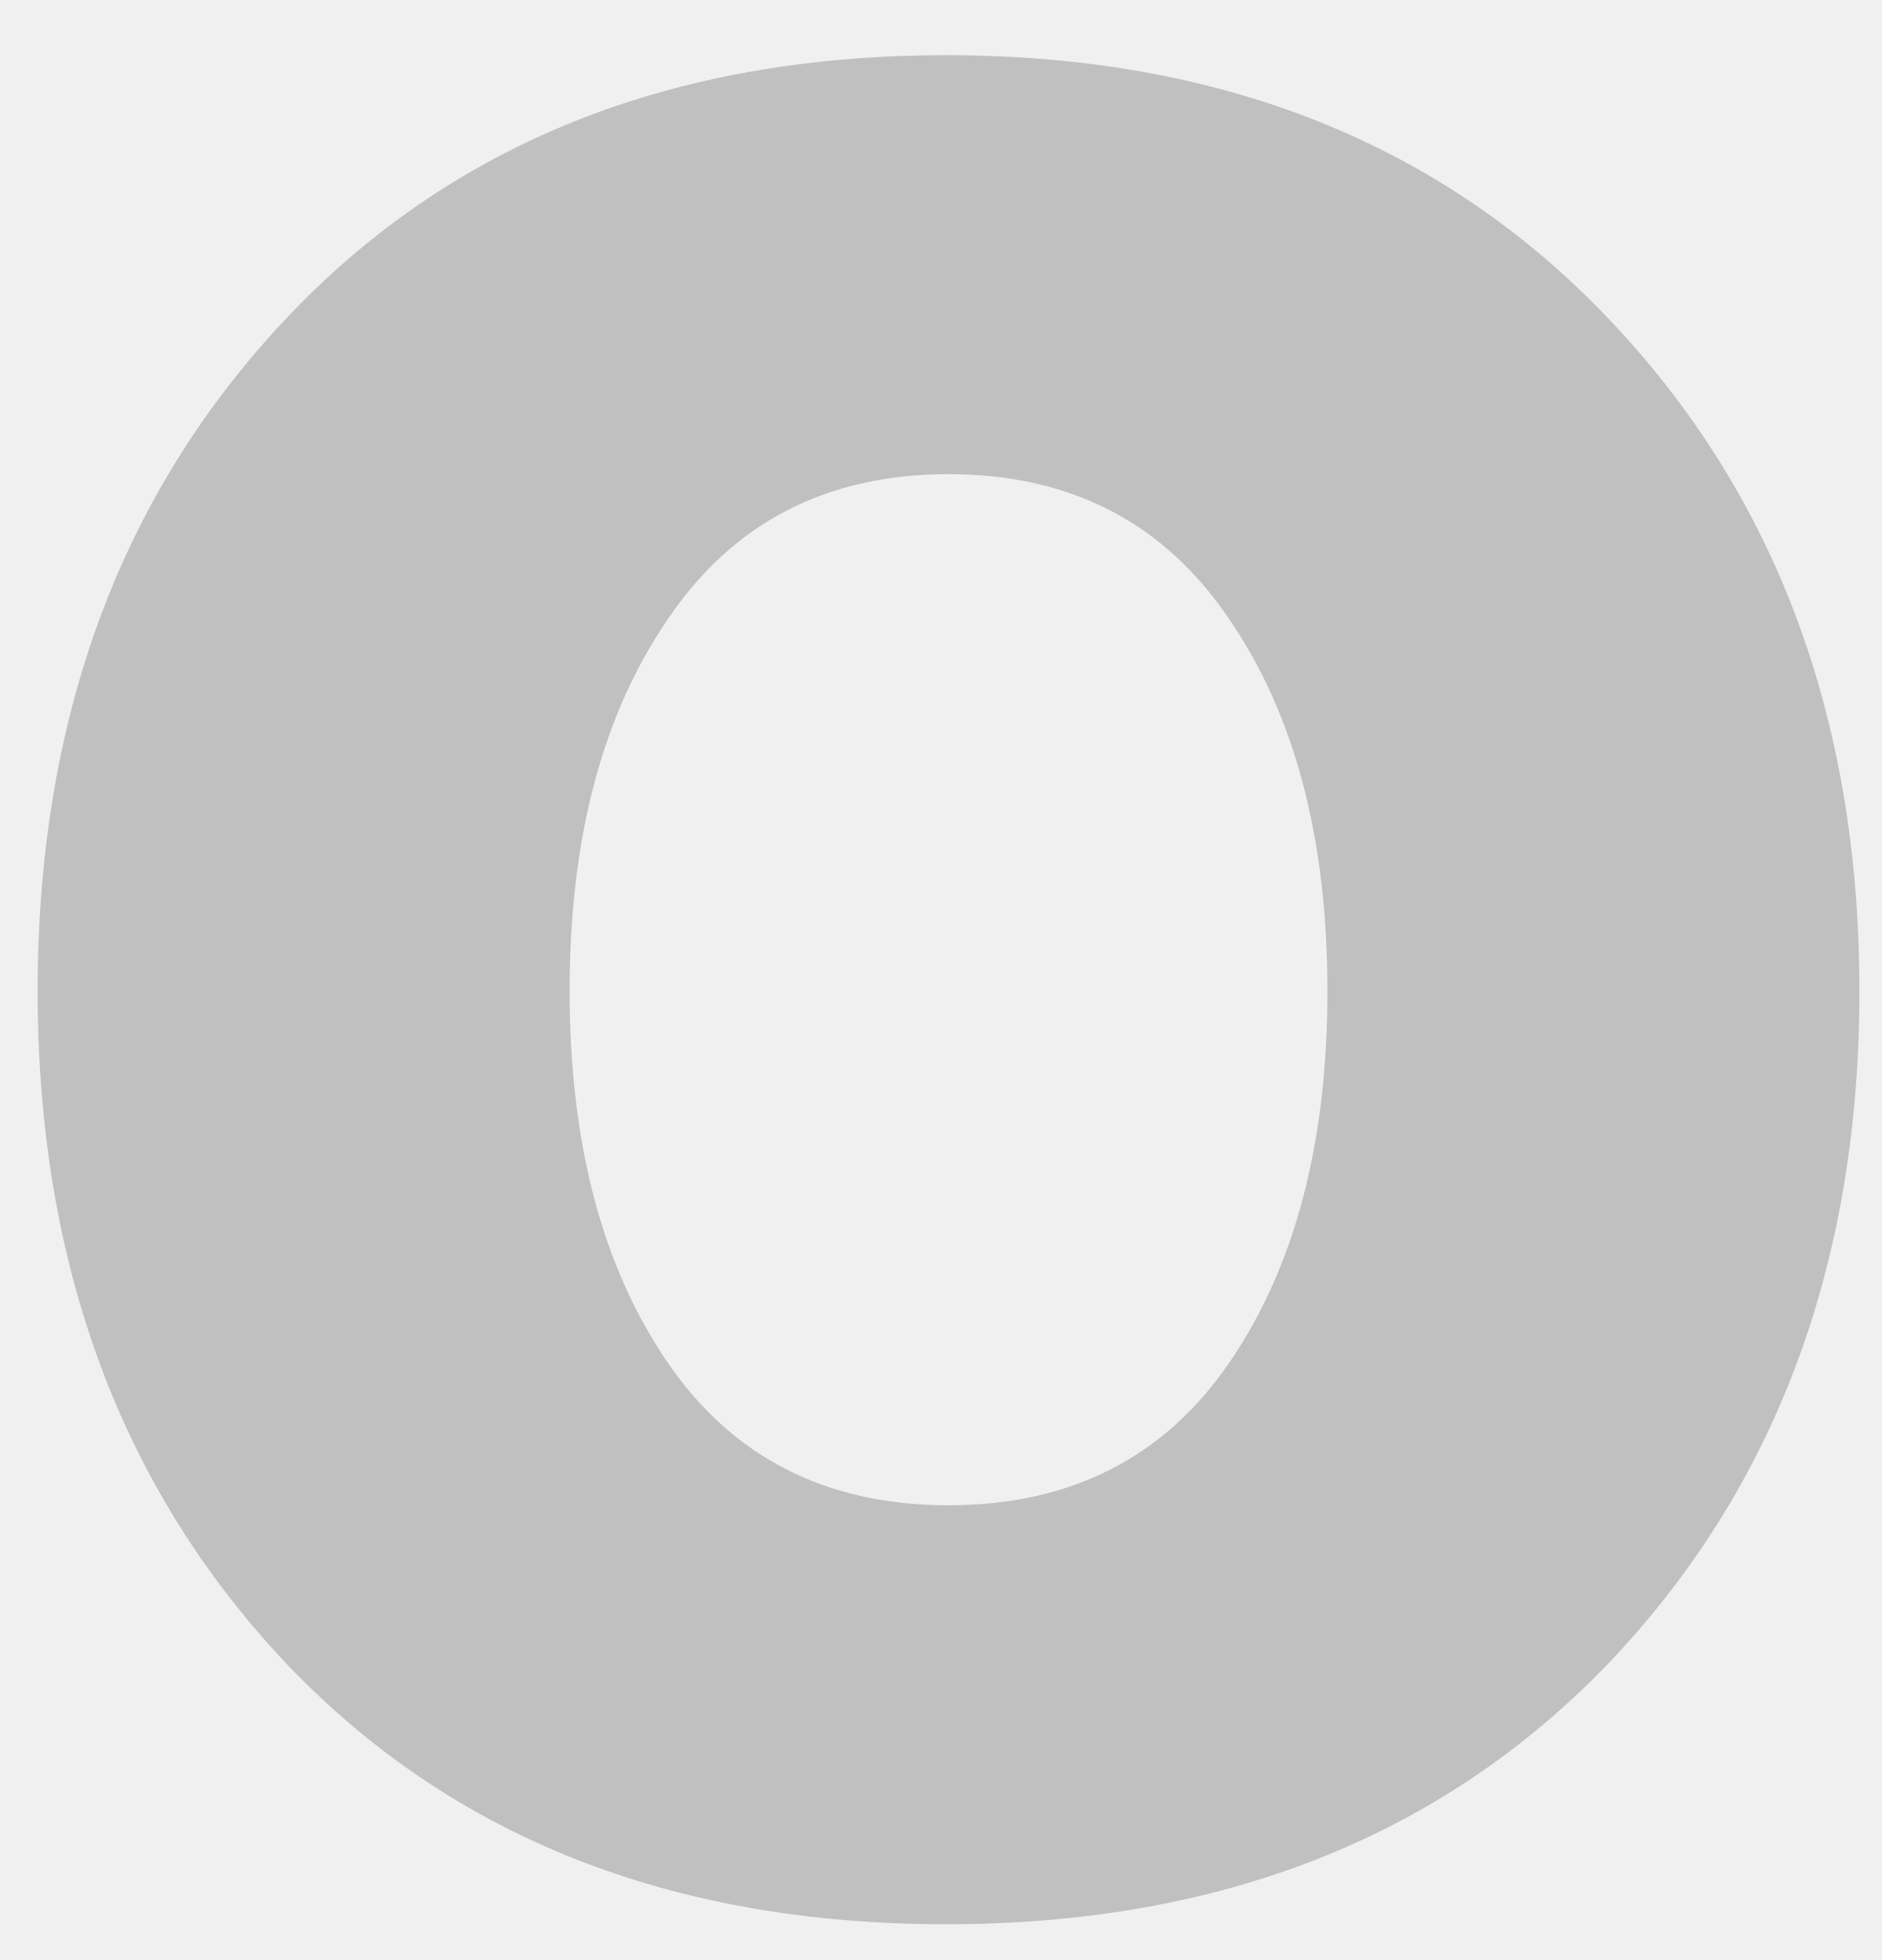
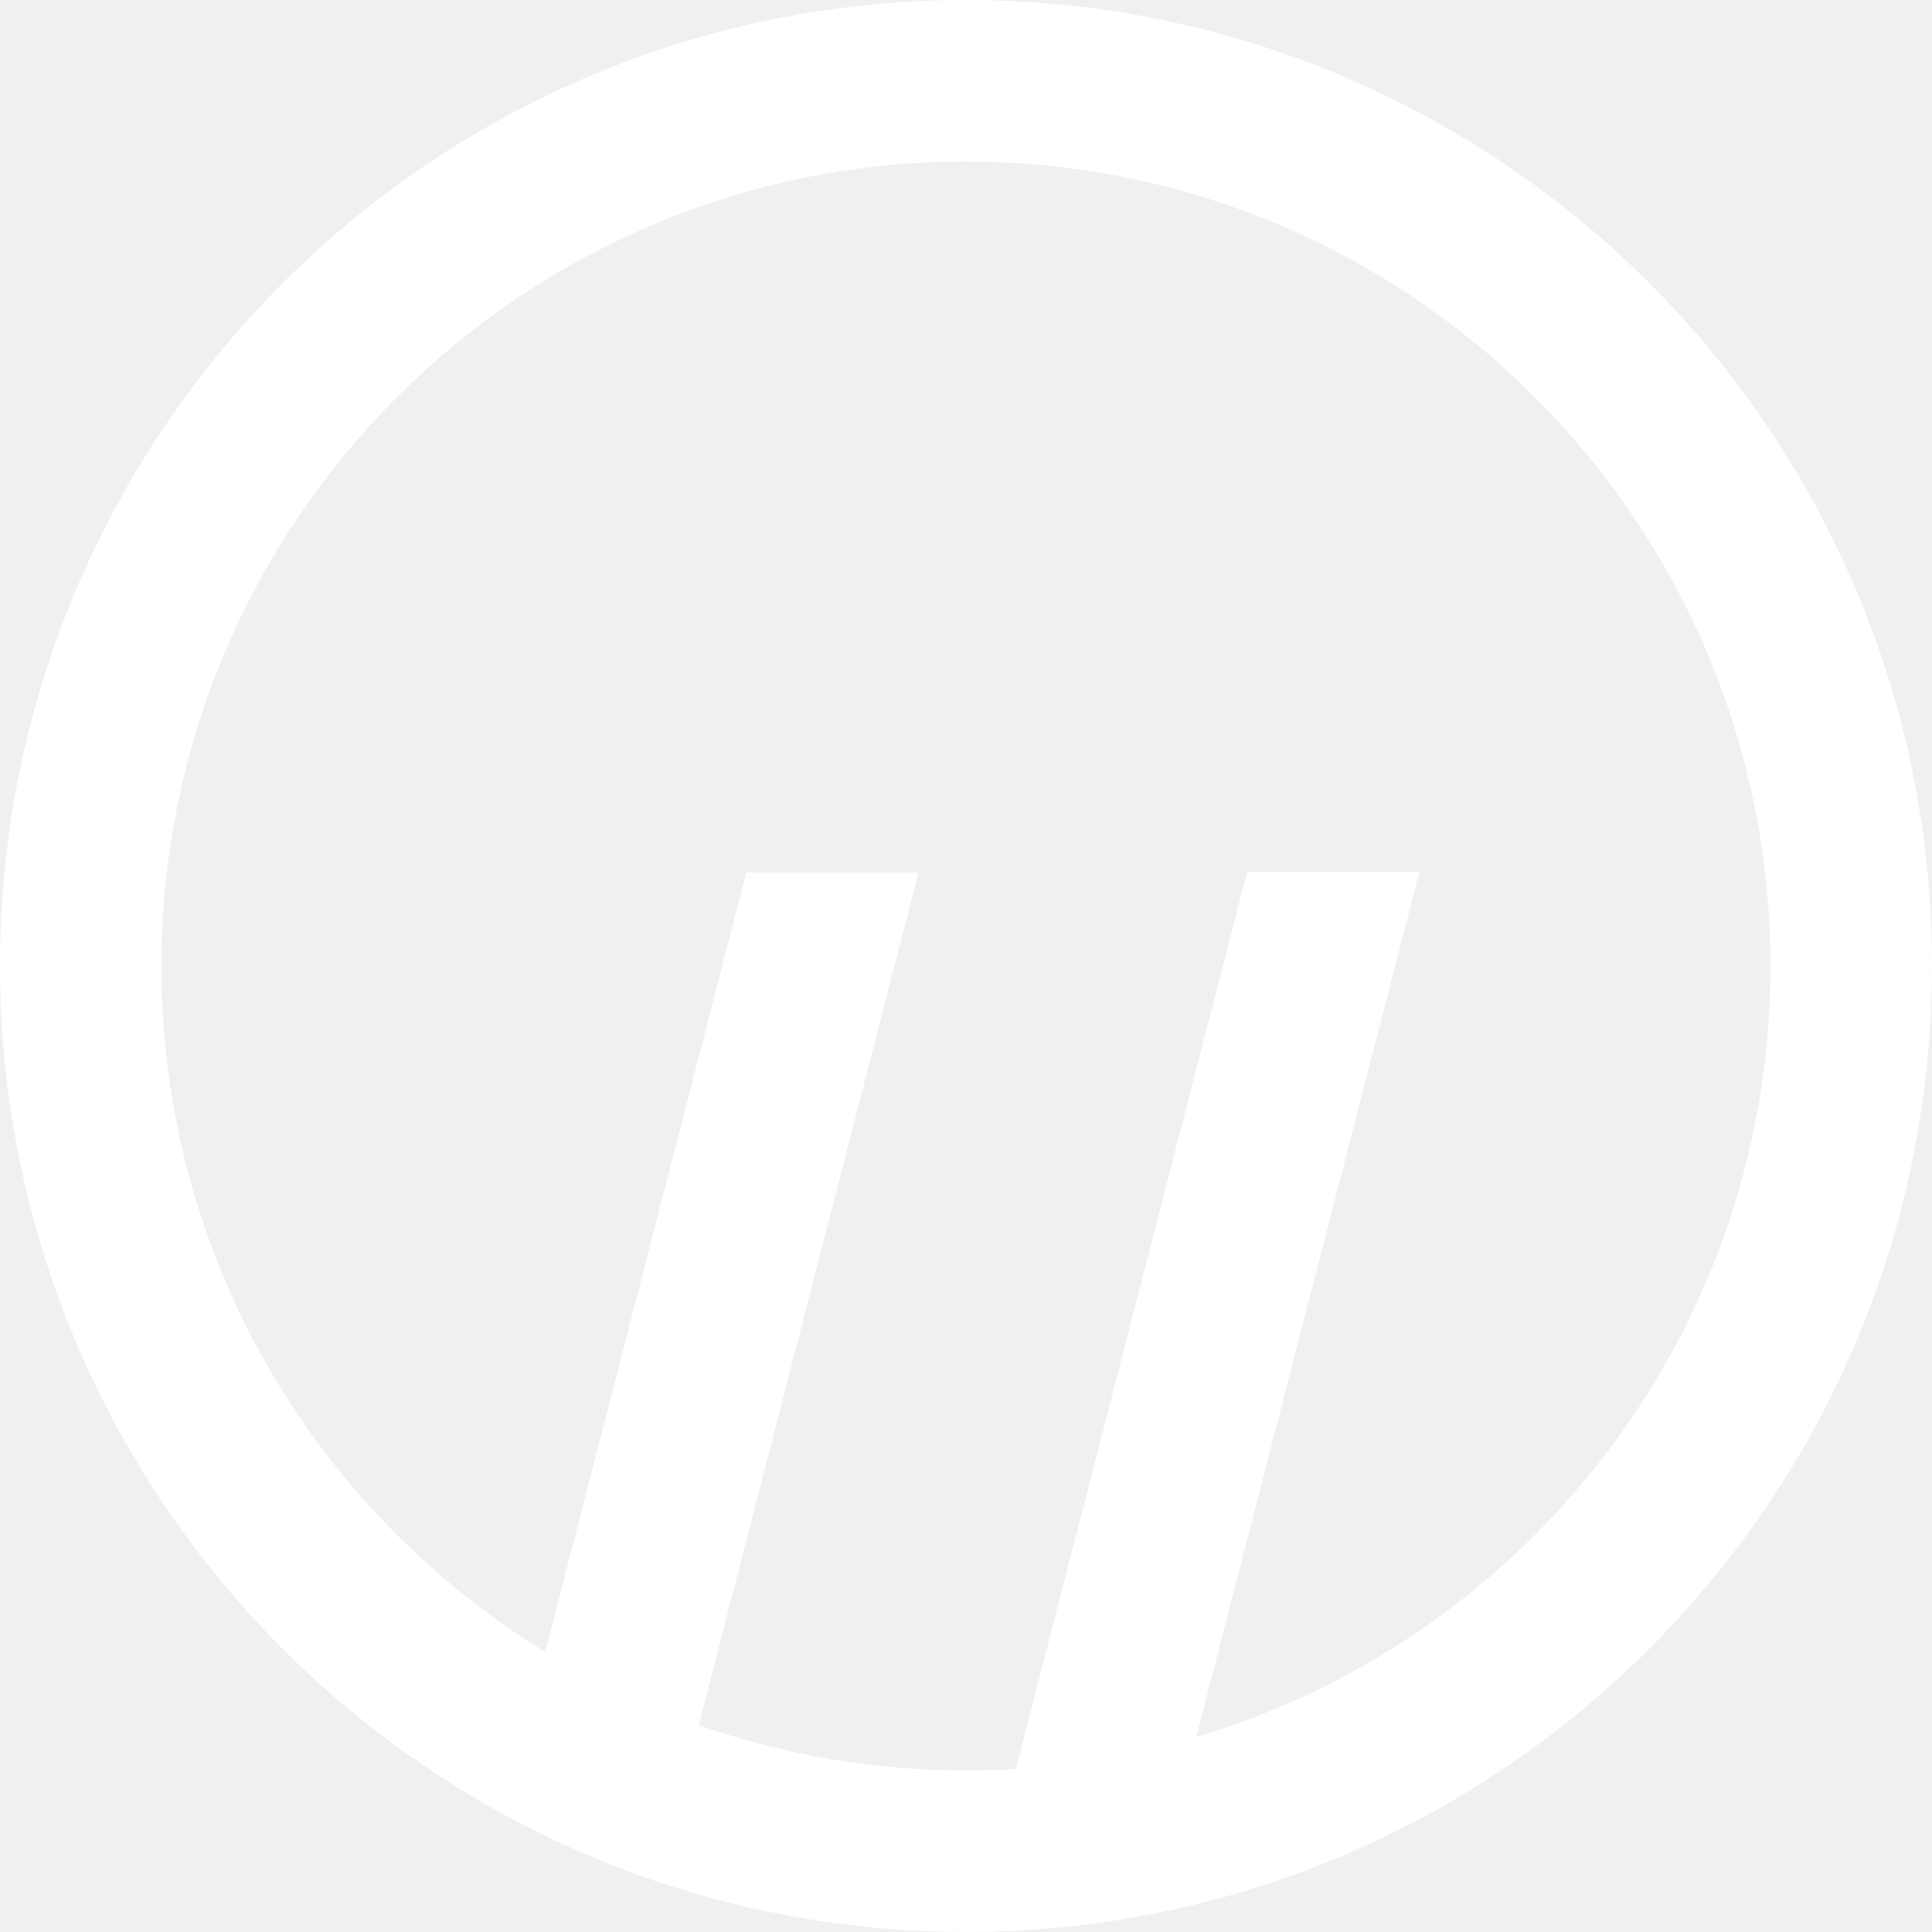
- <svg xmlns="http://www.w3.org/2000/svg" width="24" height="25" viewBox="0 0 24 25" fill="none">
-   <path d="M20.512 21.216C18.379 23.435 15.563 24.544 12.064 24.544C8.565 24.544 5.76 23.435 3.648 21.216C1.536 18.976 0.48 16.117 0.48 12.64C0.48 9.163 1.536 6.304 3.648 4.064C5.76 1.824 8.565 0.704 12.064 0.704C15.563 0.704 18.379 1.824 20.512 4.064C22.645 6.304 23.712 9.163 23.712 12.64C23.712 16.117 22.645 18.976 20.512 21.216ZM8.512 17.376C9.344 18.592 10.539 19.2 12.096 19.2C13.653 19.2 14.848 18.592 15.68 17.376C16.512 16.16 16.928 14.581 16.928 12.64C16.928 10.699 16.512 9.12 15.68 7.904C14.848 6.667 13.653 6.048 12.096 6.048C10.539 6.048 9.344 6.667 8.512 7.904C7.68 9.12 7.264 10.699 7.264 12.64C7.264 14.581 7.68 16.16 8.512 17.376Z" fill="#C1C0C0" />
+ <svg xmlns="http://www.w3.org/2000/svg" width="3574" height="3574" viewBox="0 0 3574 3574" fill="none">
+   <g clip-path="url(#clip0_97_16)">
+     <path d="M1787.16 0C800.007 0 0 800.007 0 1787.16C0 2143.68 104.449 2475.47 284.022 2754.22C463.595 3032.97 718.952 3258.35 1020.44 3401.68C1095.56 3437.26 1172.99 3467.9 1253.39 3492.95L1255.04 3493.6C1255.04 3493.6 1255.36 3493.6 1255.69 3493.6H1256.02C1423.74 3545.66 1602.32 3574 1786.84 3574C1858.66 3574 1929.51 3569.72 1999.03 3561.48C2003.97 3560.82 2009.24 3560.16 2014.51 3559.5C2102.16 3548.3 2187.83 3530.84 2271.19 3507.44L2288.65 3502.5C3031.33 3285.69 3574 2600.02 3574 1786.84C3574 800.007 2773.99 0 1787.16 0ZM2212.87 3213.54L2625.72 1612.86H2307.1L1879.09 3272.51C1848.78 3274.16 1818.14 3275.15 1787.16 3275.15C1632.63 3275.15 1484.03 3251.76 1344.33 3208.26C1344.33 3208.26 1343.67 3208.26 1343.34 3208.26C1326.21 3202.99 1309.4 3197.39 1292.6 3191.46L1699.19 1614.18H1380.57L1008.58 3056.04C582.213 2794.09 298.52 2323.58 298.52 1787.16C298.52 965.082 964.753 298.849 1786.84 298.849C2608.92 298.849 3275.15 965.082 3275.15 1787.16C3275.15 2460.98 2827.37 3030.67 2212.54 3213.54H2212.87Z" fill="white" />
+   </g>
+   <defs>
+     <clipPath id="clip0_97_16">
+       <rect width="3574" height="3574" fill="white" />
+     </clipPath>
+   </defs>
</svg>
